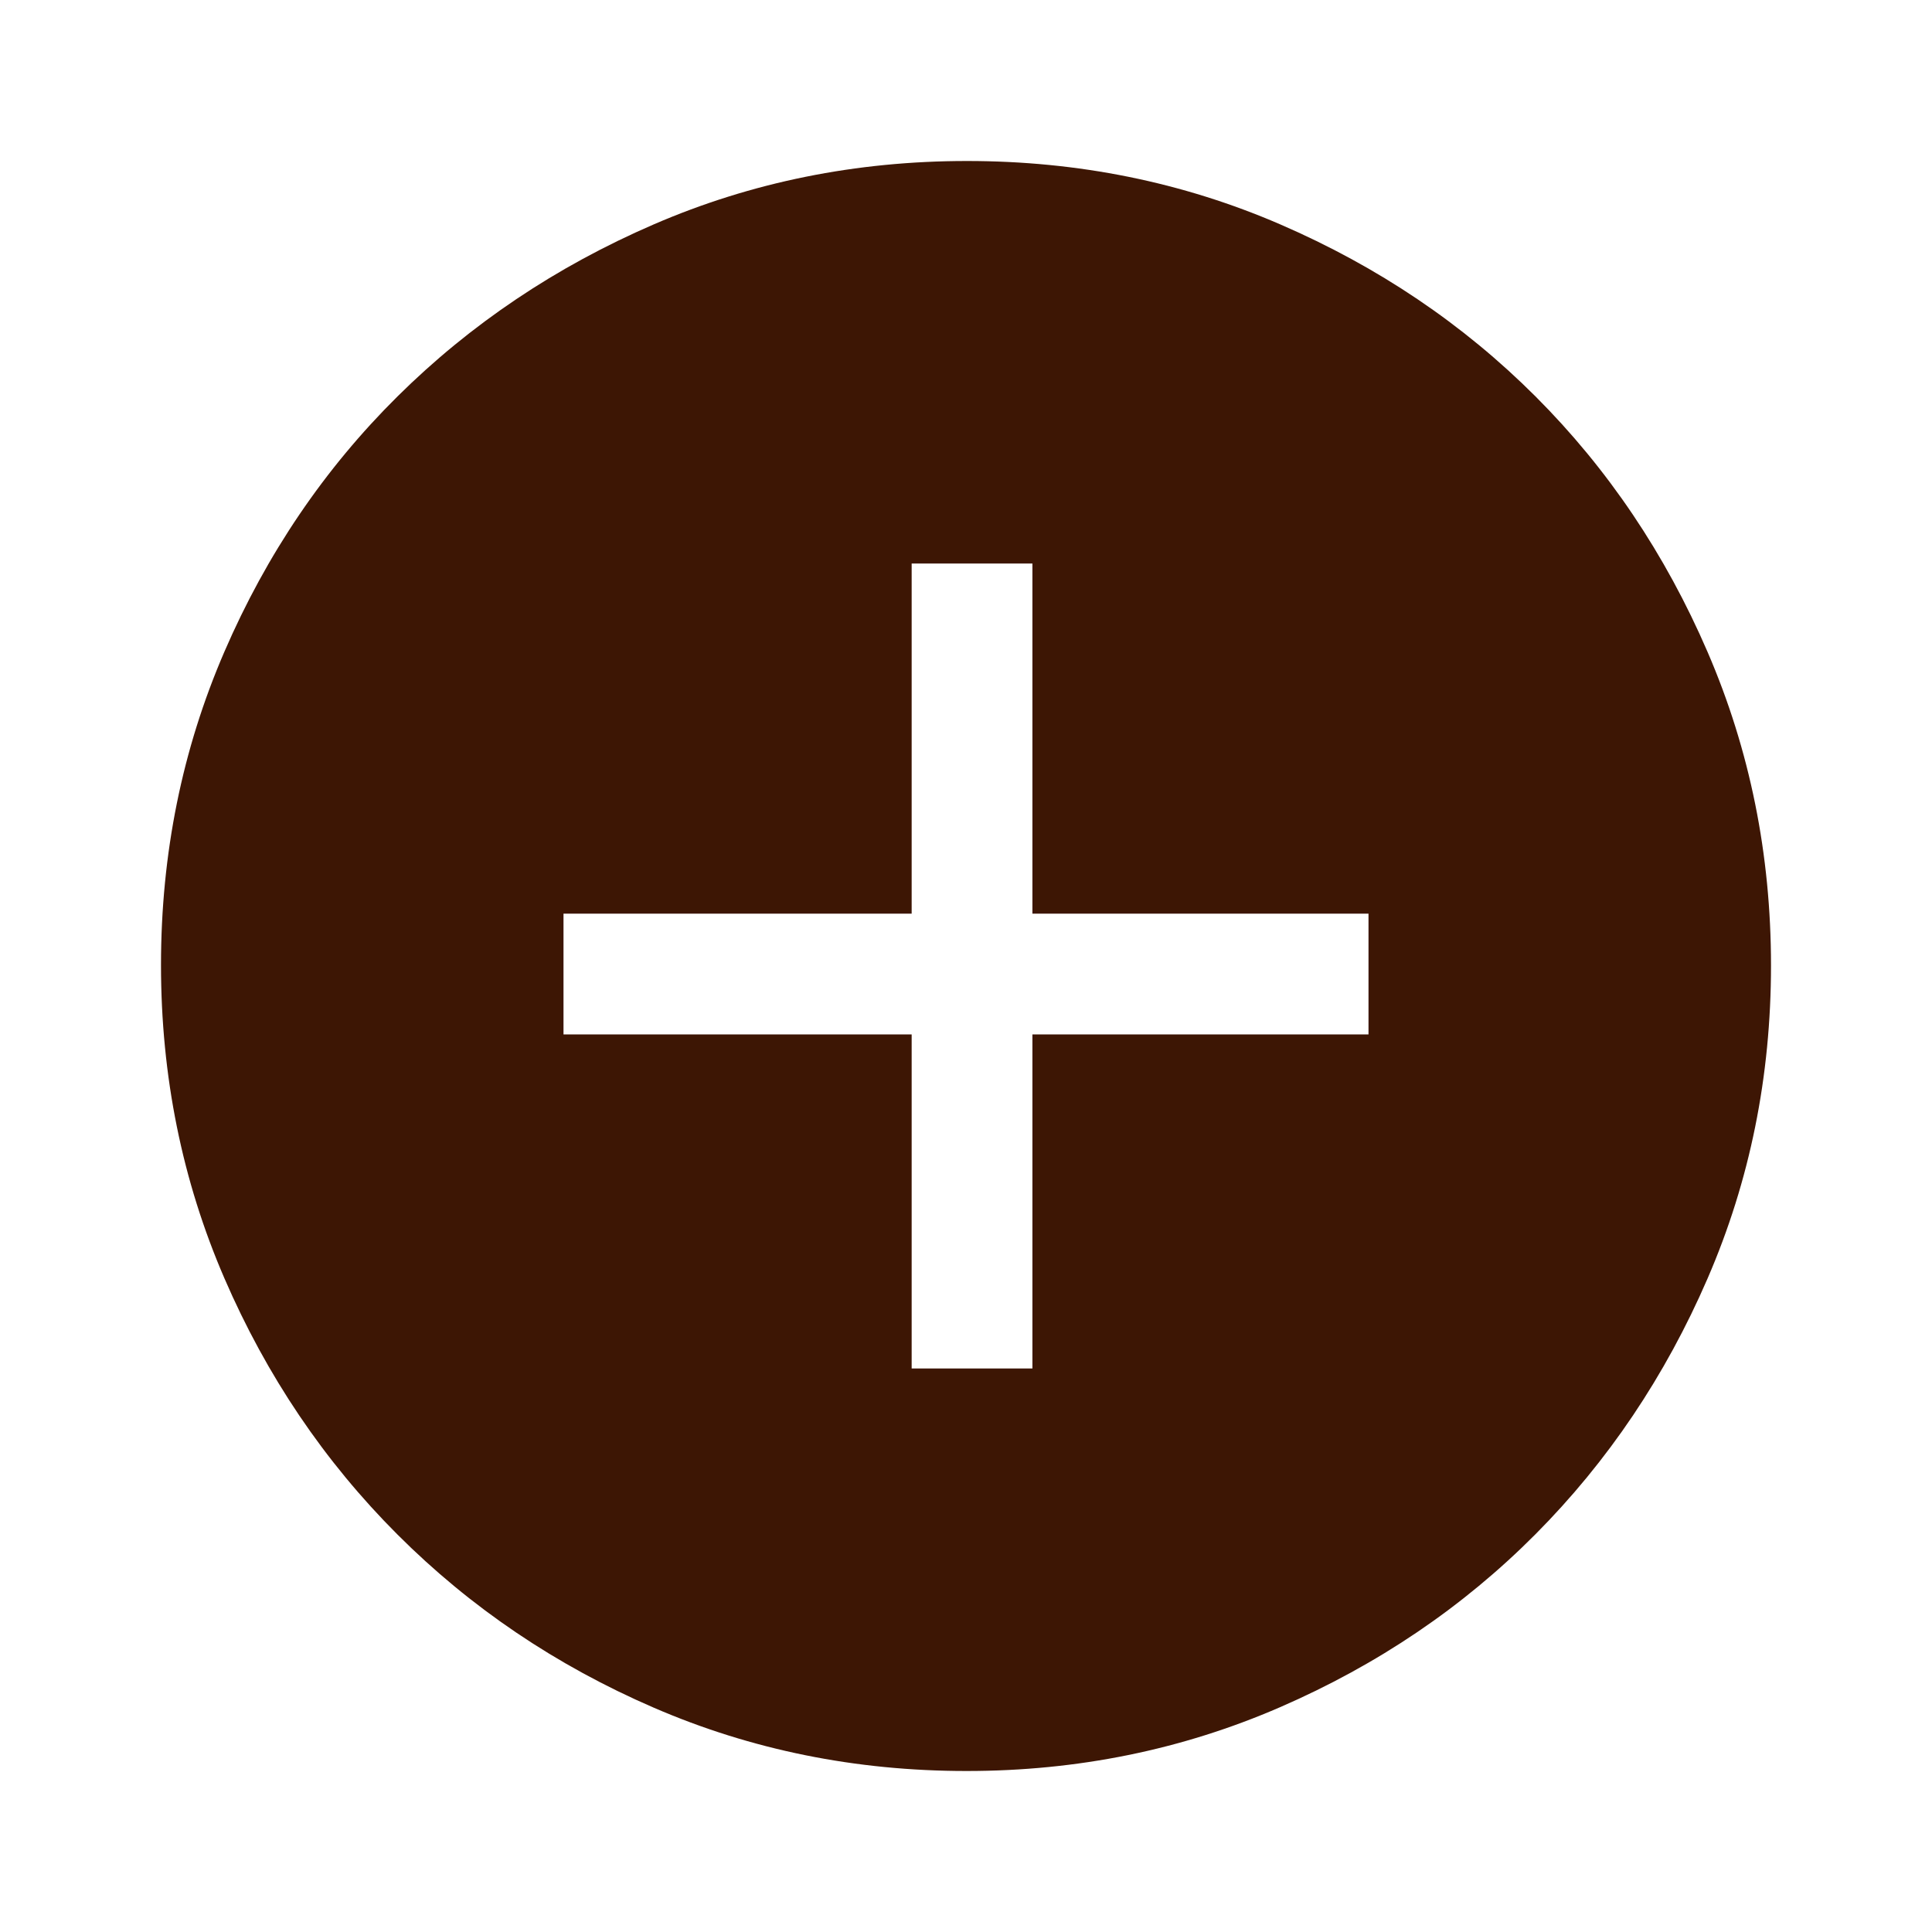
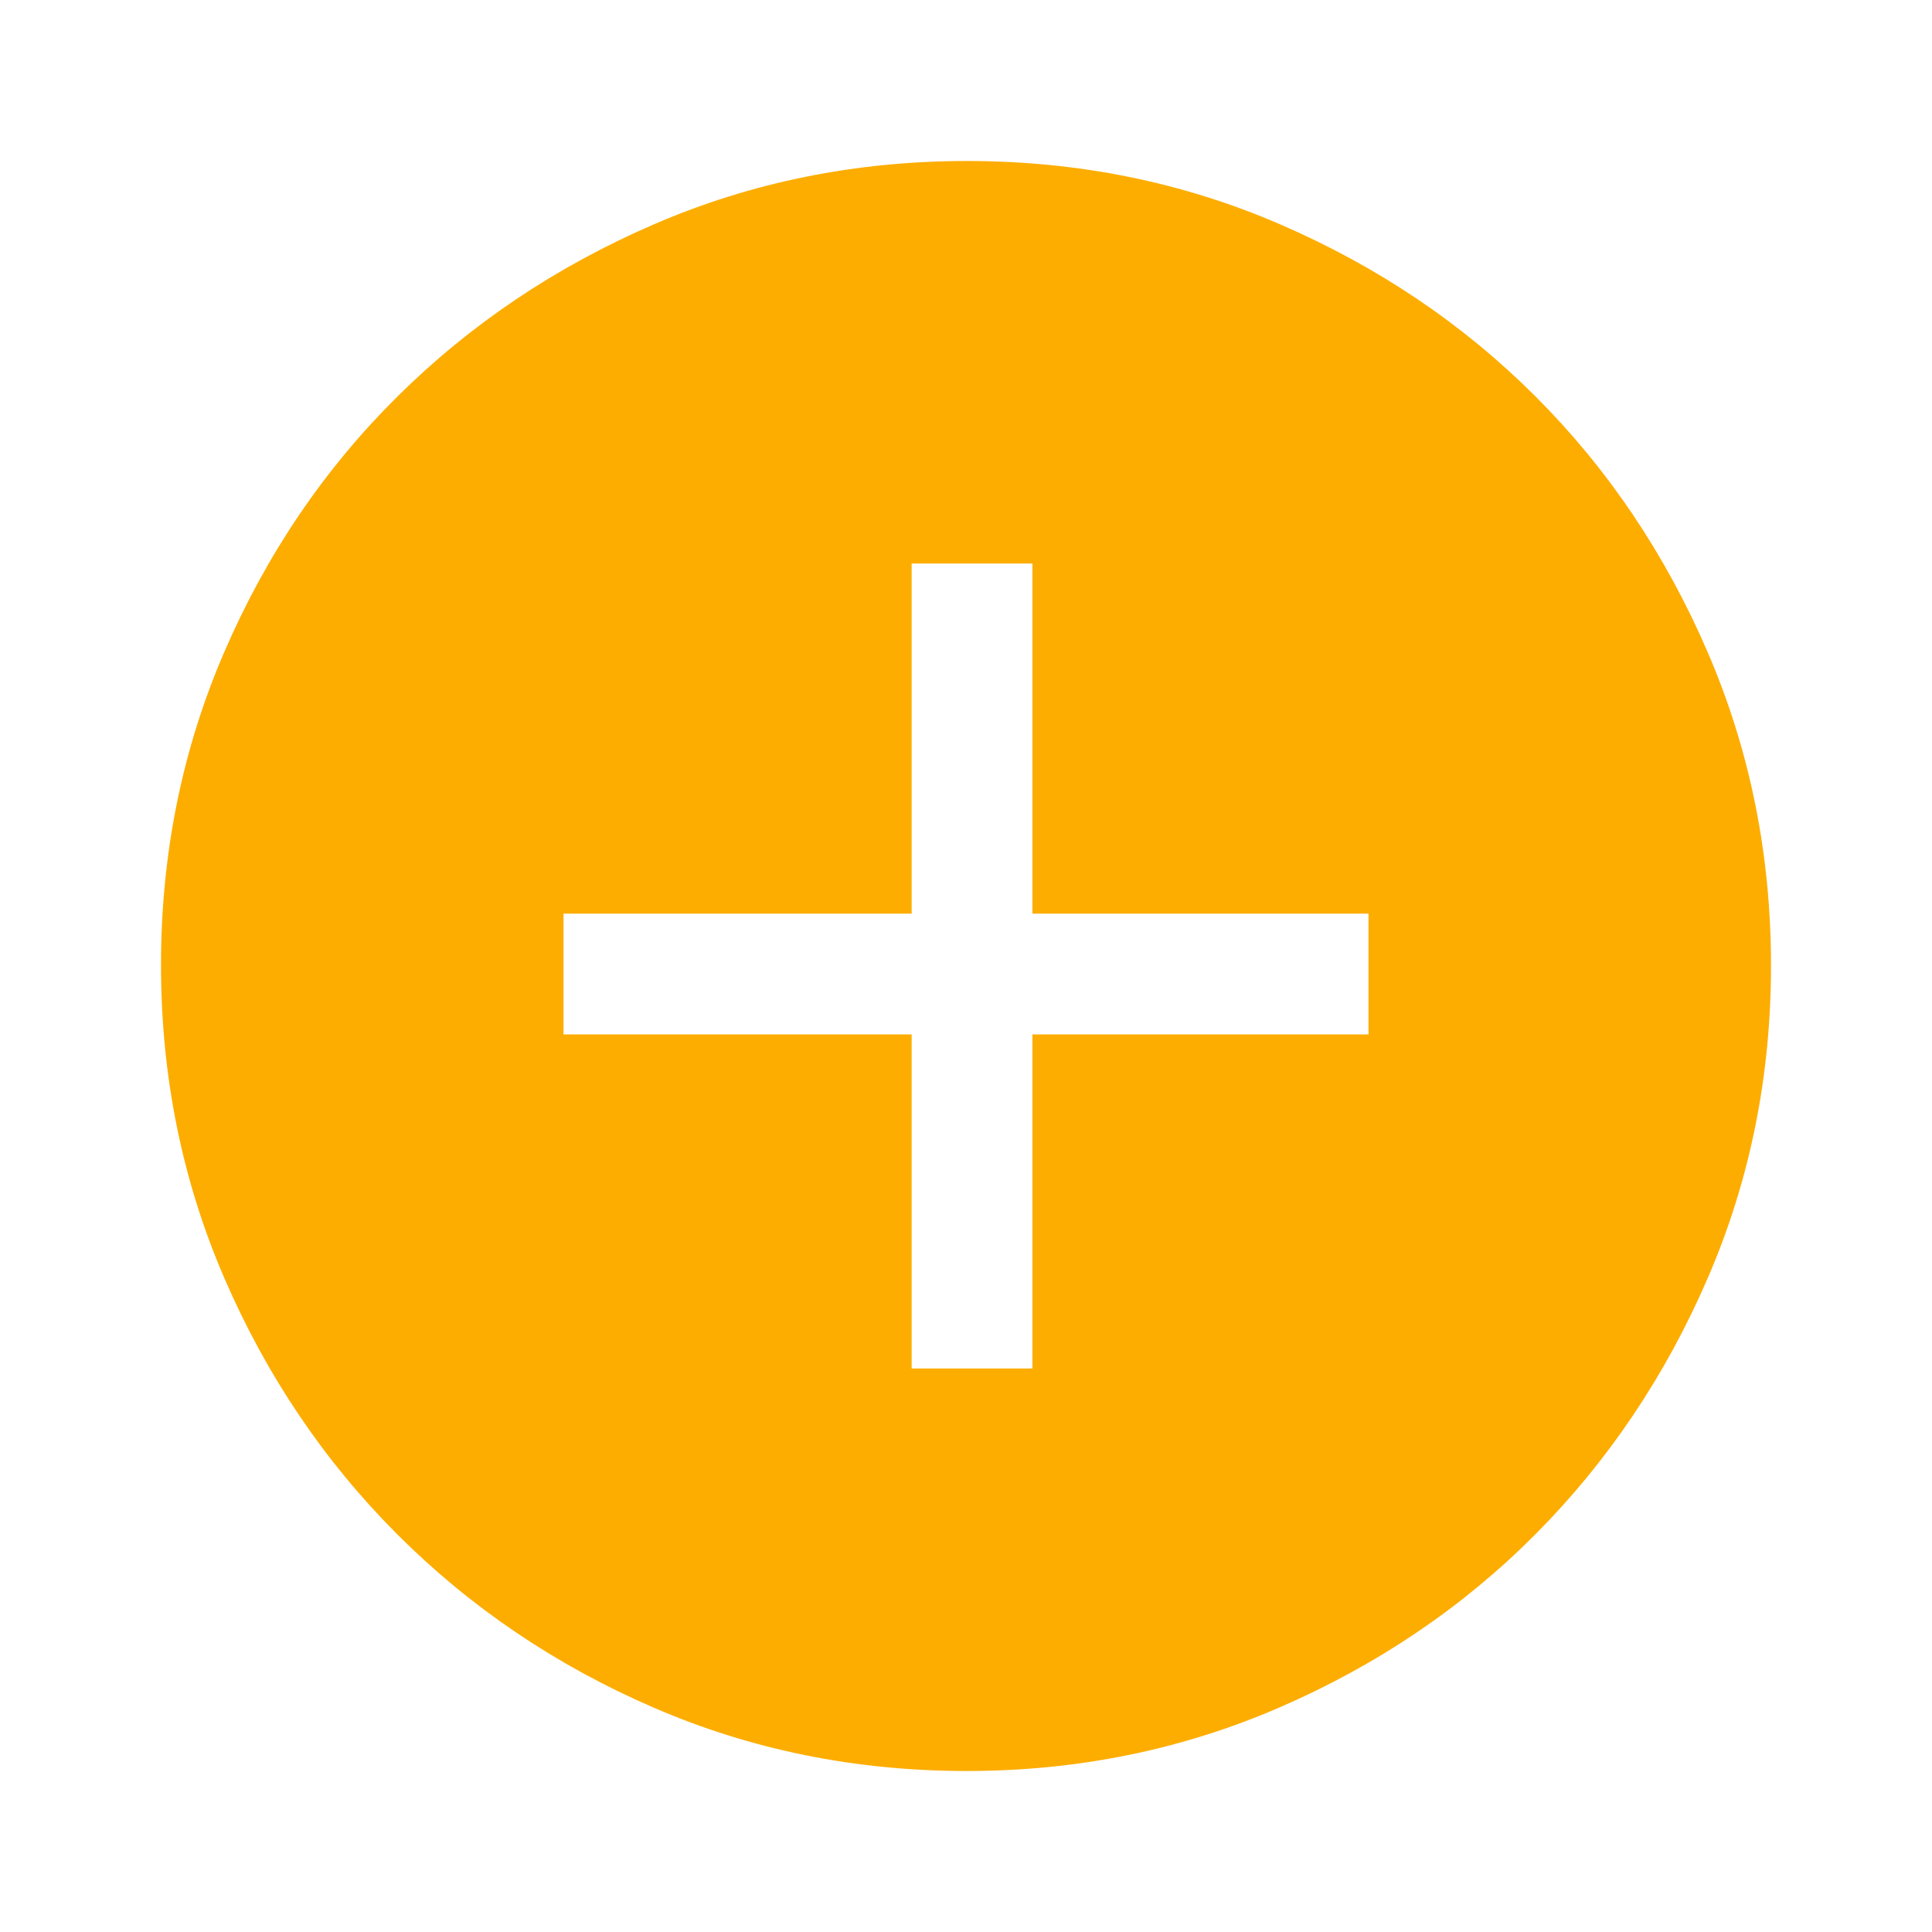
- <svg xmlns="http://www.w3.org/2000/svg" height="80px" viewBox="0 -960 960 960" width="80px" fill="#3d1604">
+ <svg xmlns="http://www.w3.org/2000/svg" height="80px" viewBox="0 -960 960 960" width="80px" fill="#fdad00">
  <path d="M453-280h60v-166h167v-60H513v-174h-60v174H280v60h173v166Zm27.27 200q-82.74 0-155.5-31.5Q252-143 197.5-197.5t-86-127.34Q80-397.68 80-480.5t31.5-155.66Q143-709 197.5-763t127.34-85.5Q397.68-880 480.5-880t155.66 31.5Q709-817 763-763t85.5 127Q880-563 880-480.27q0 82.74-31.5 155.5Q817-252 763-197.68q-54 54.31-127 86Q563-80 480.27-80Z" />
</svg>
